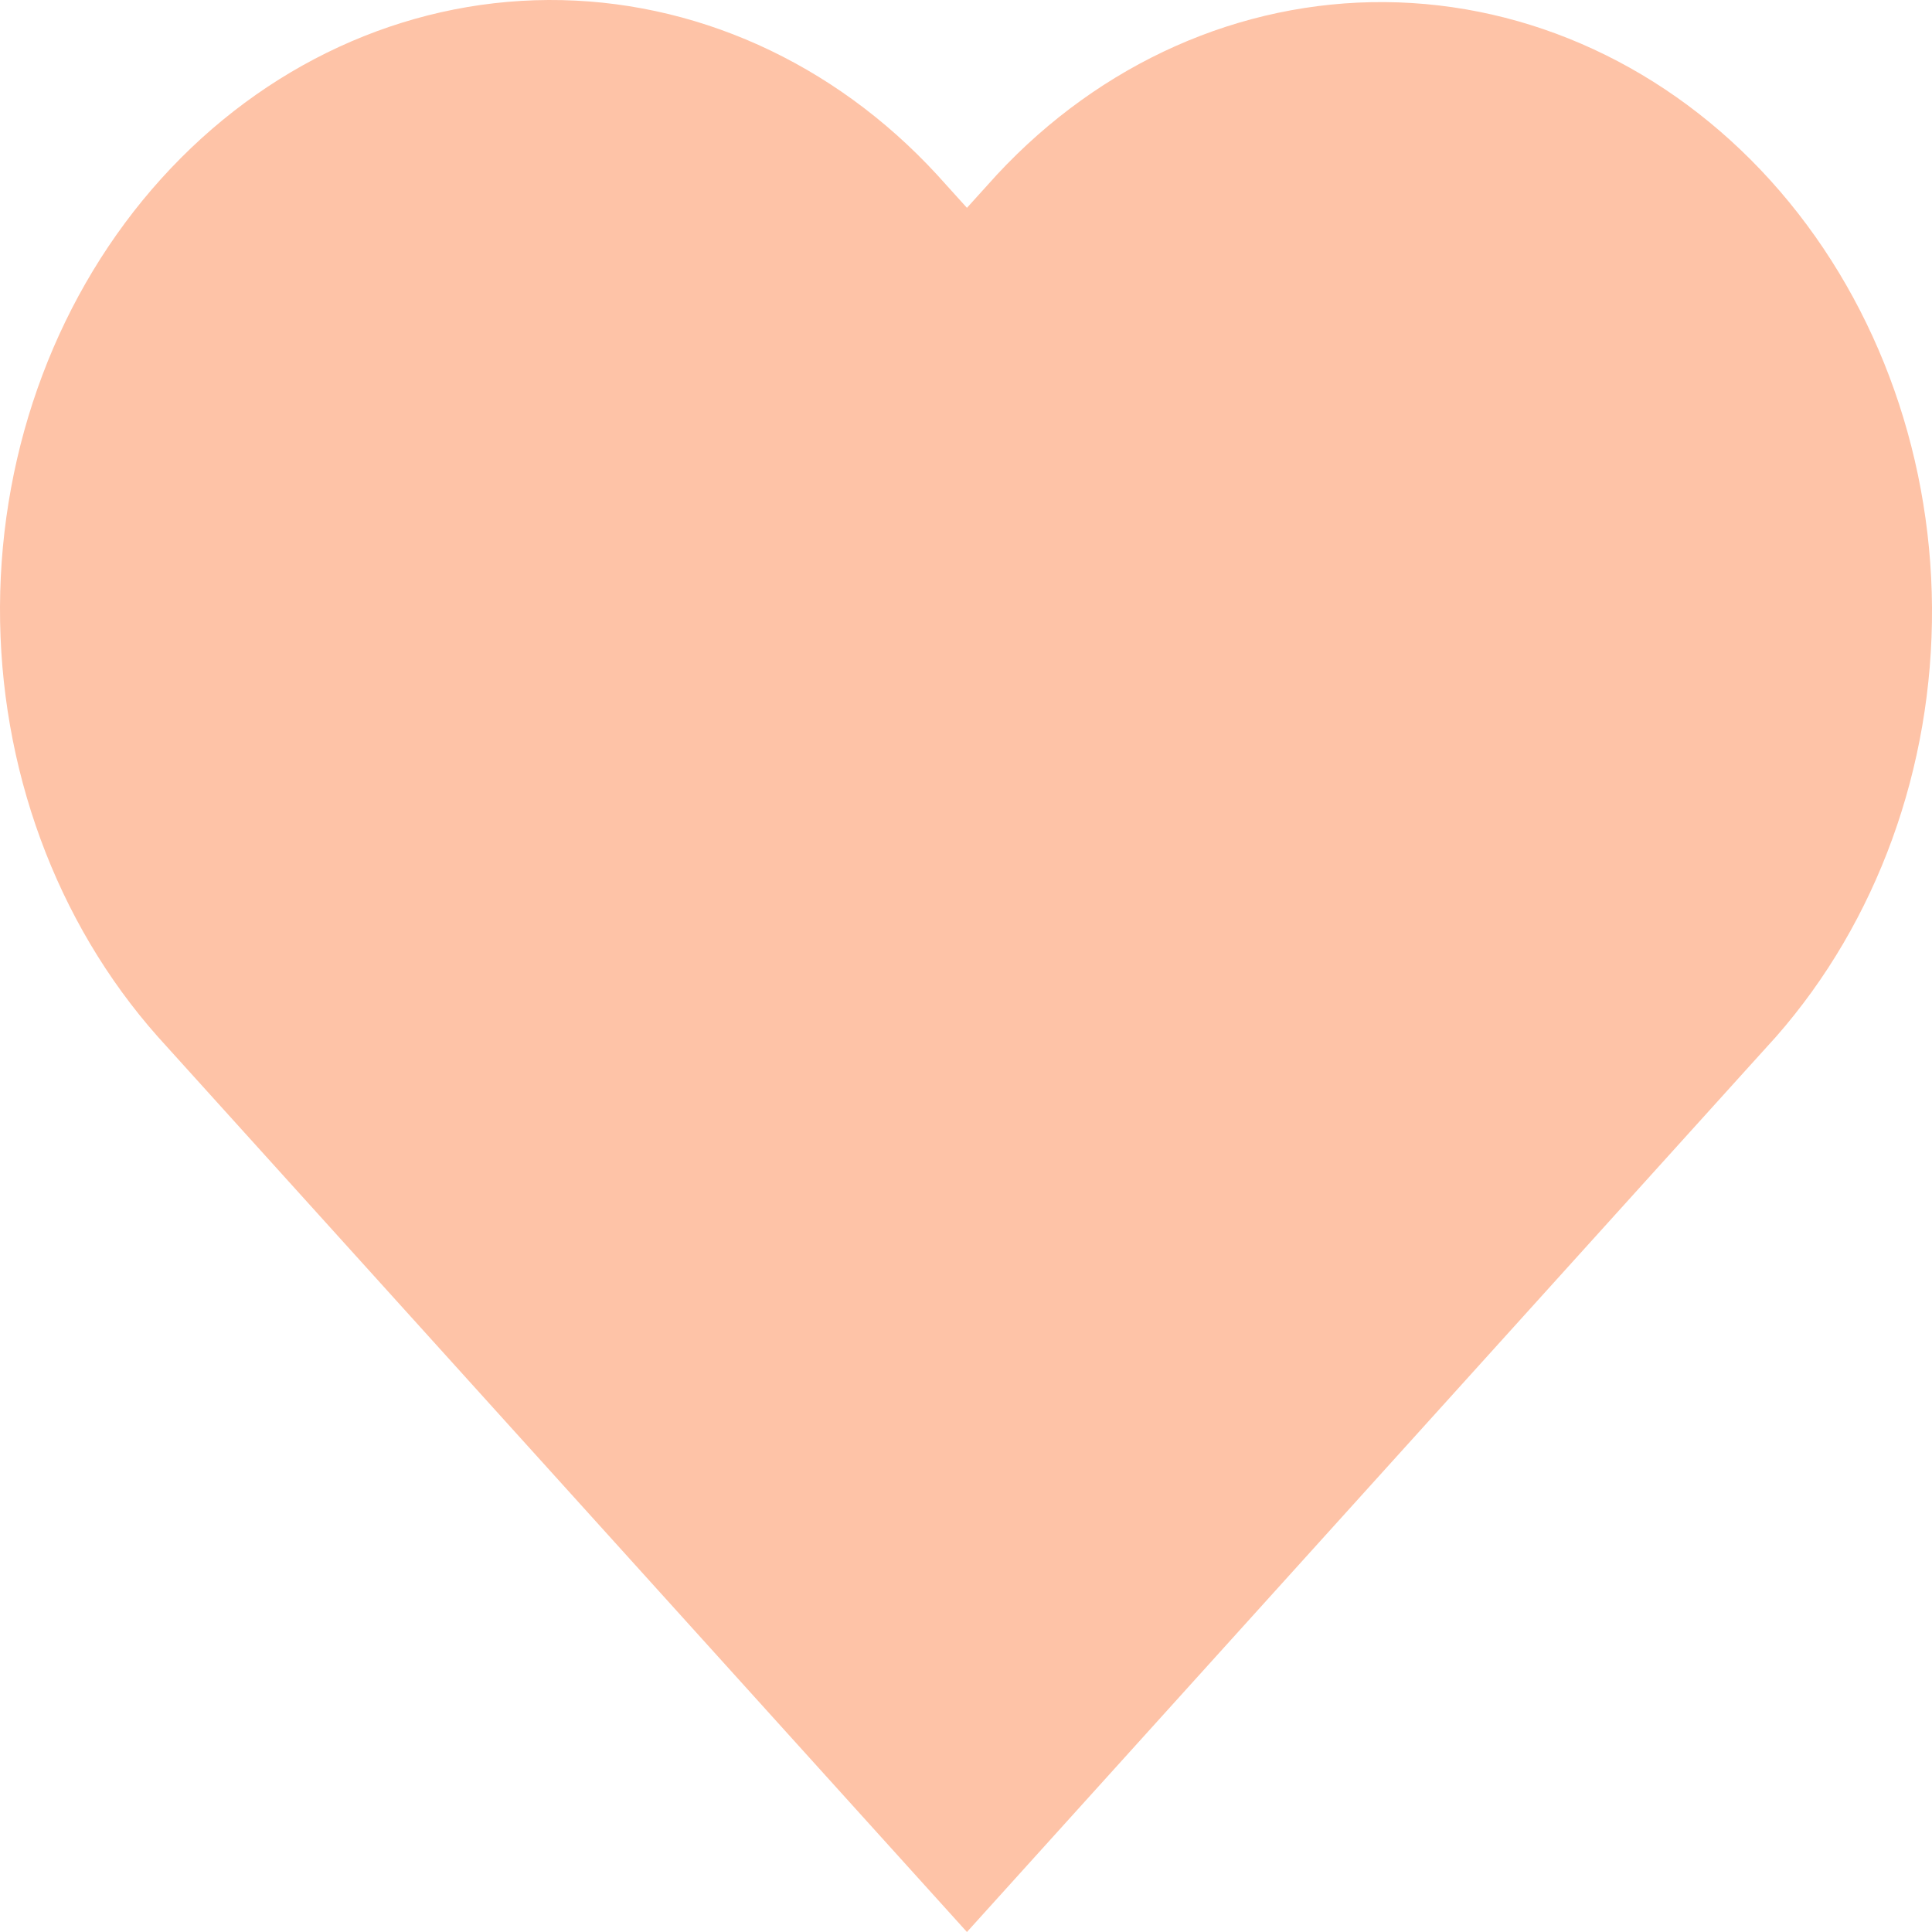
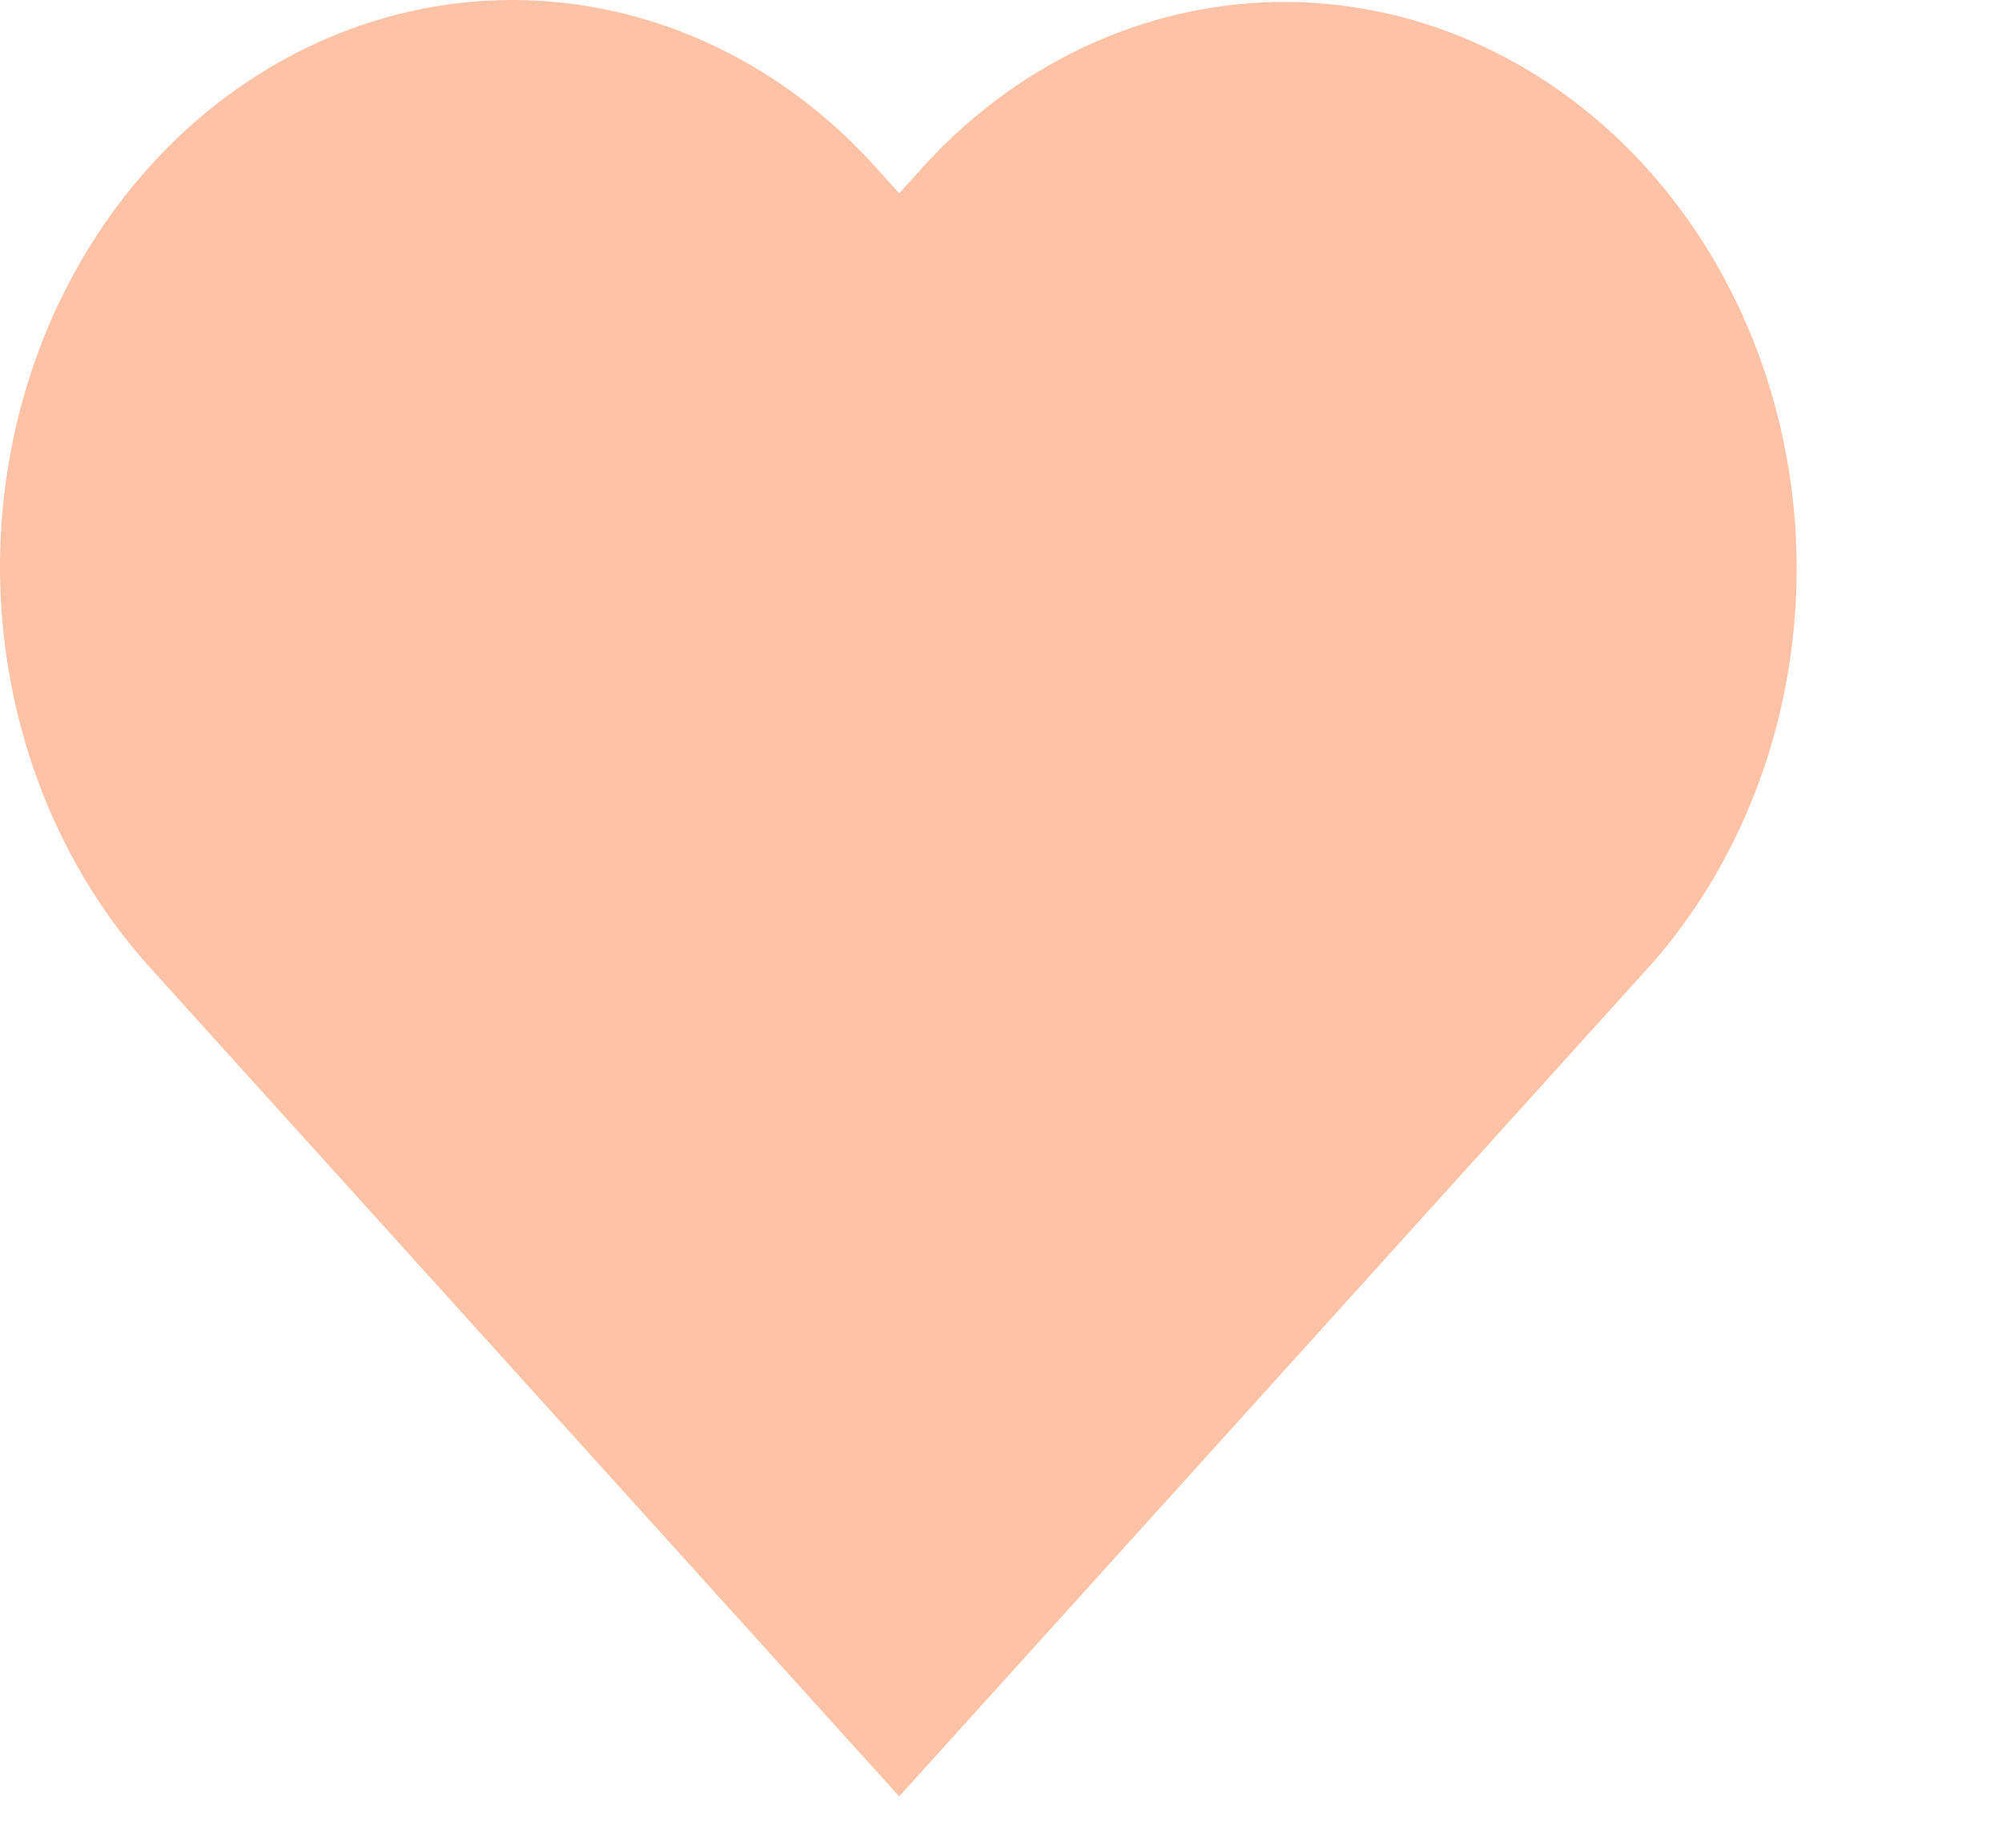
- <svg xmlns="http://www.w3.org/2000/svg" width="35" height="35" viewBox="0 0 35 35" fill="none">
+ <svg xmlns="http://www.w3.org/2000/svg" width="39" height="36" viewBox="0 0 39 36" fill="none">
  <path d="M18.06 3.165L17.517 3.765L16.973 3.163C15.095 1.124 12.566 -0.013 9.935 0C7.304 0.013 4.784 1.176 2.923 3.235C1.063 5.293 0.012 8.082 0 10.993C-0.012 13.905 1.015 16.703 2.859 18.781L3.402 19.382L17.517 35L31.631 19.382L32.175 18.781C34.003 16.7 35.018 13.906 35 11.004C34.981 8.102 33.931 5.324 32.076 3.272C30.221 1.22 27.711 0.058 25.088 0.038C22.465 0.018 19.941 1.141 18.06 3.165V3.165Z" fill="#FEC3A7" />
</svg>
